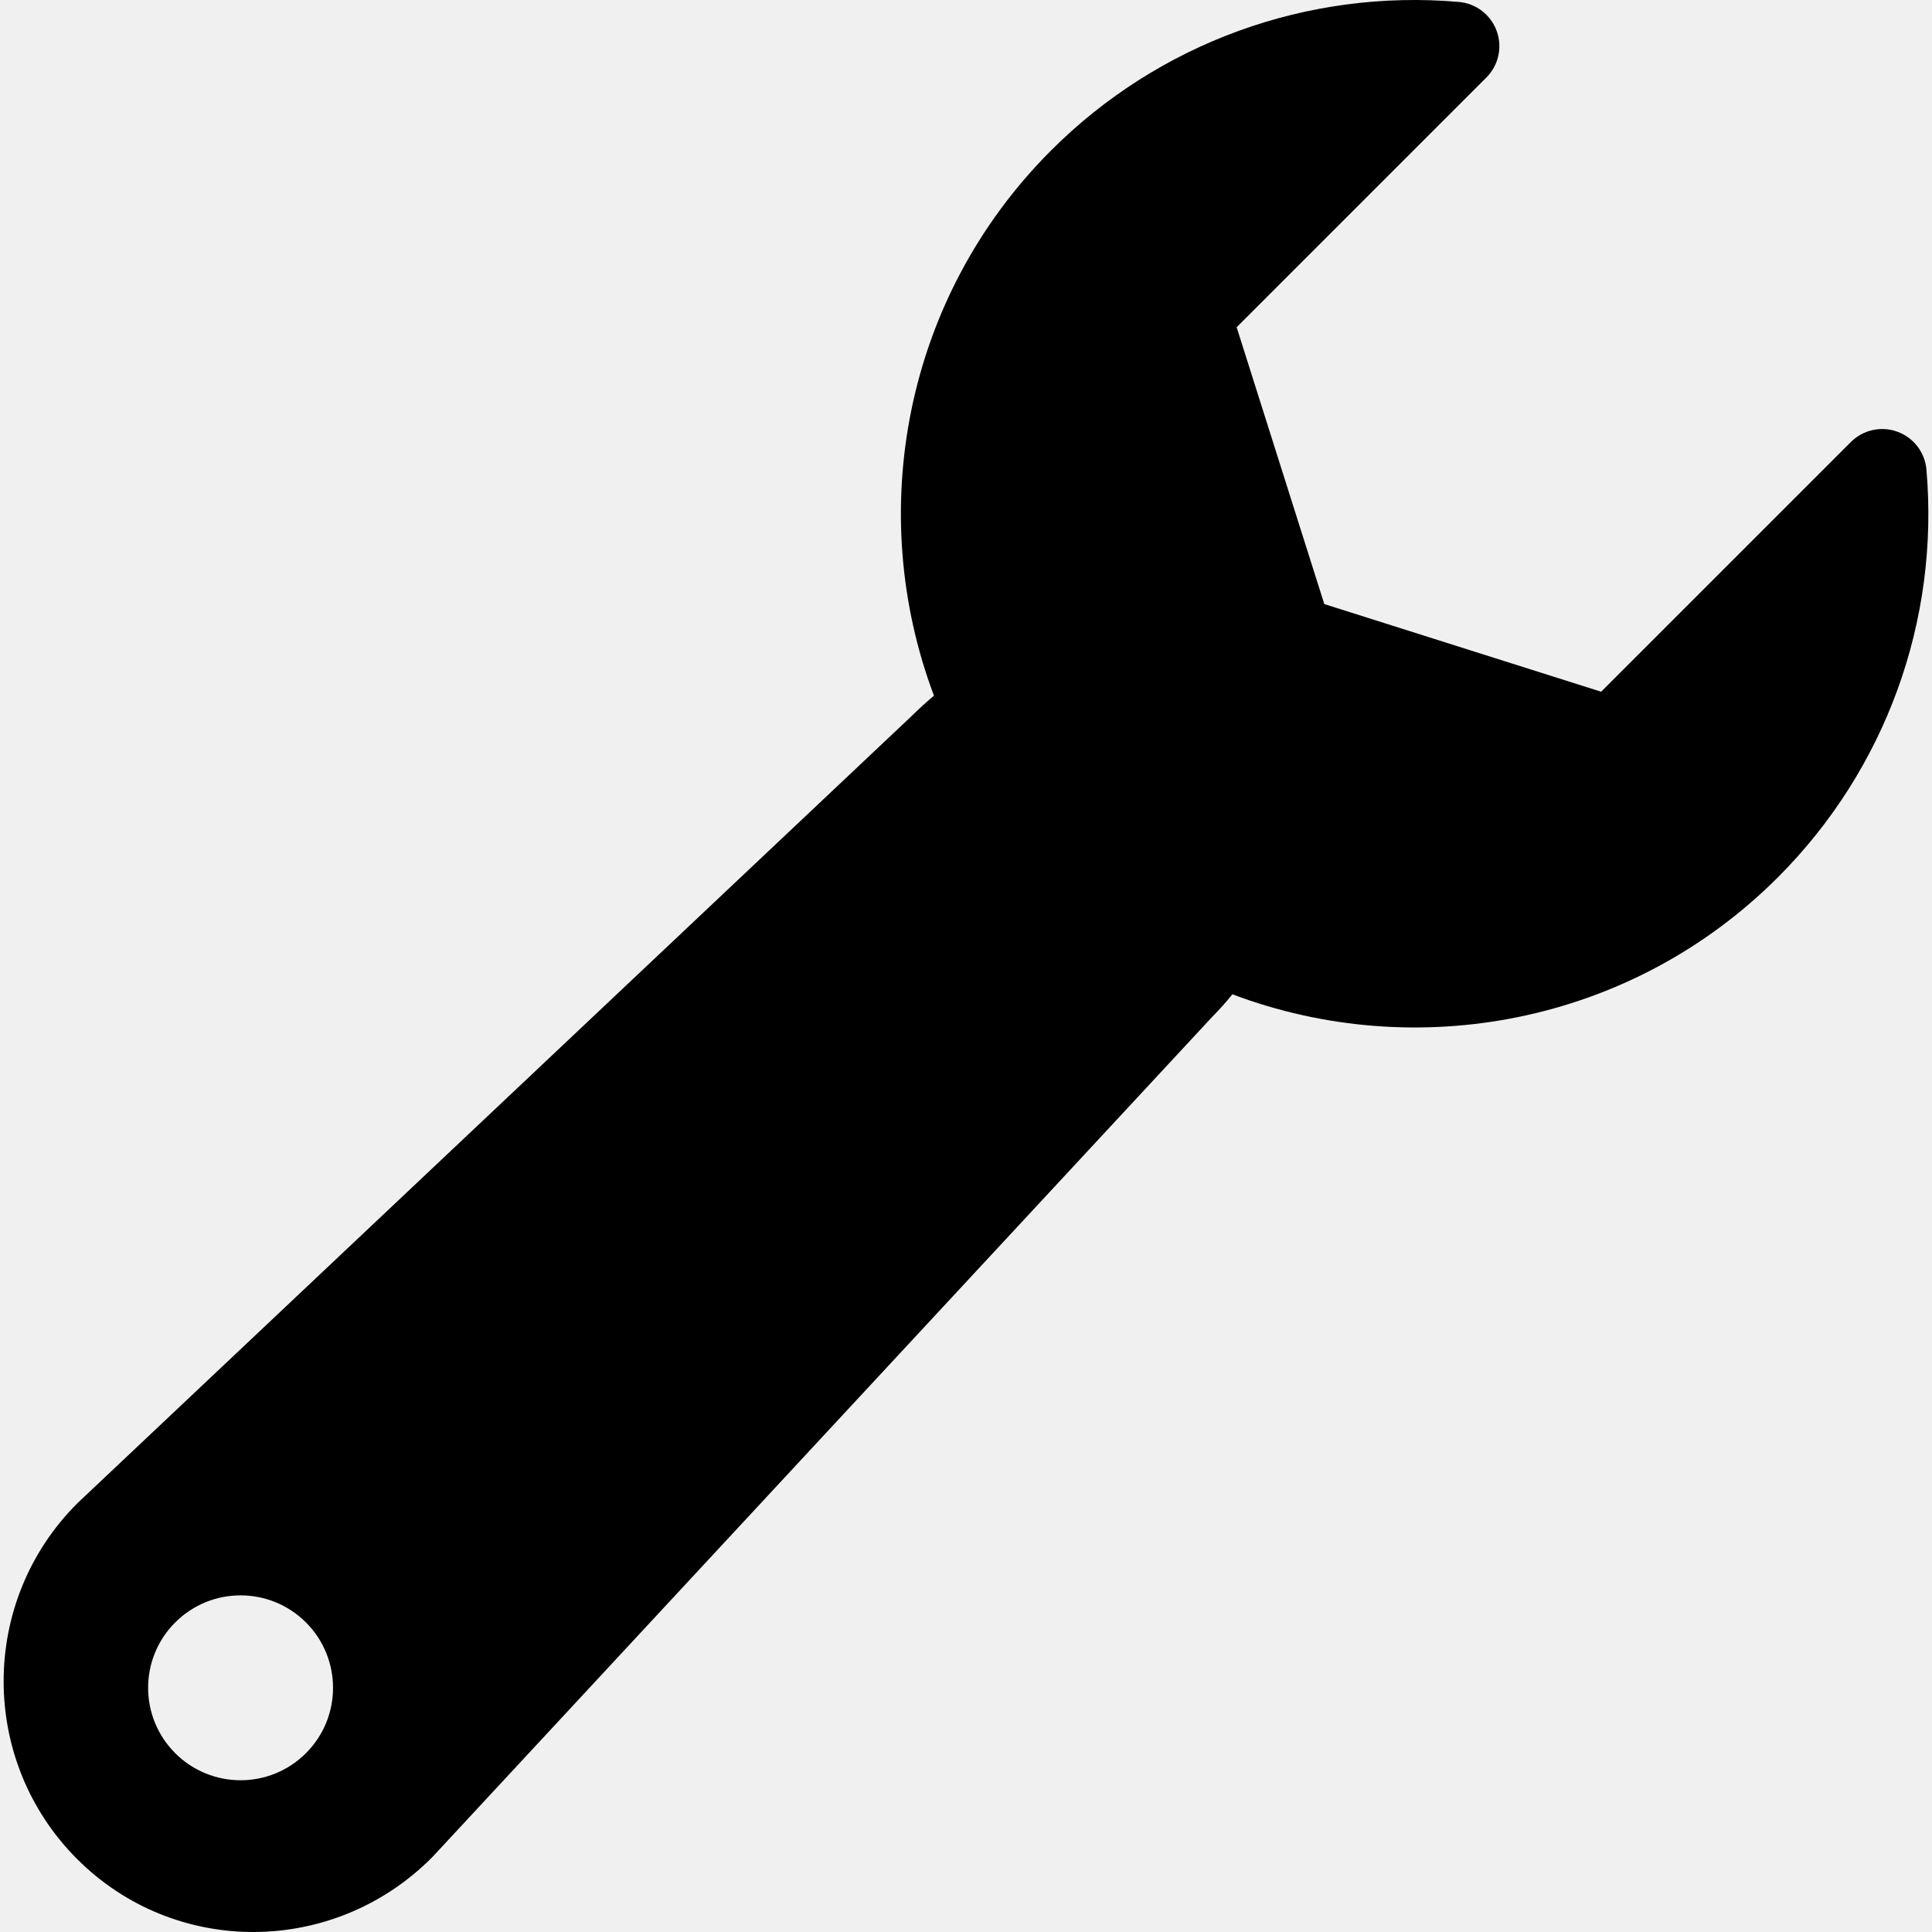
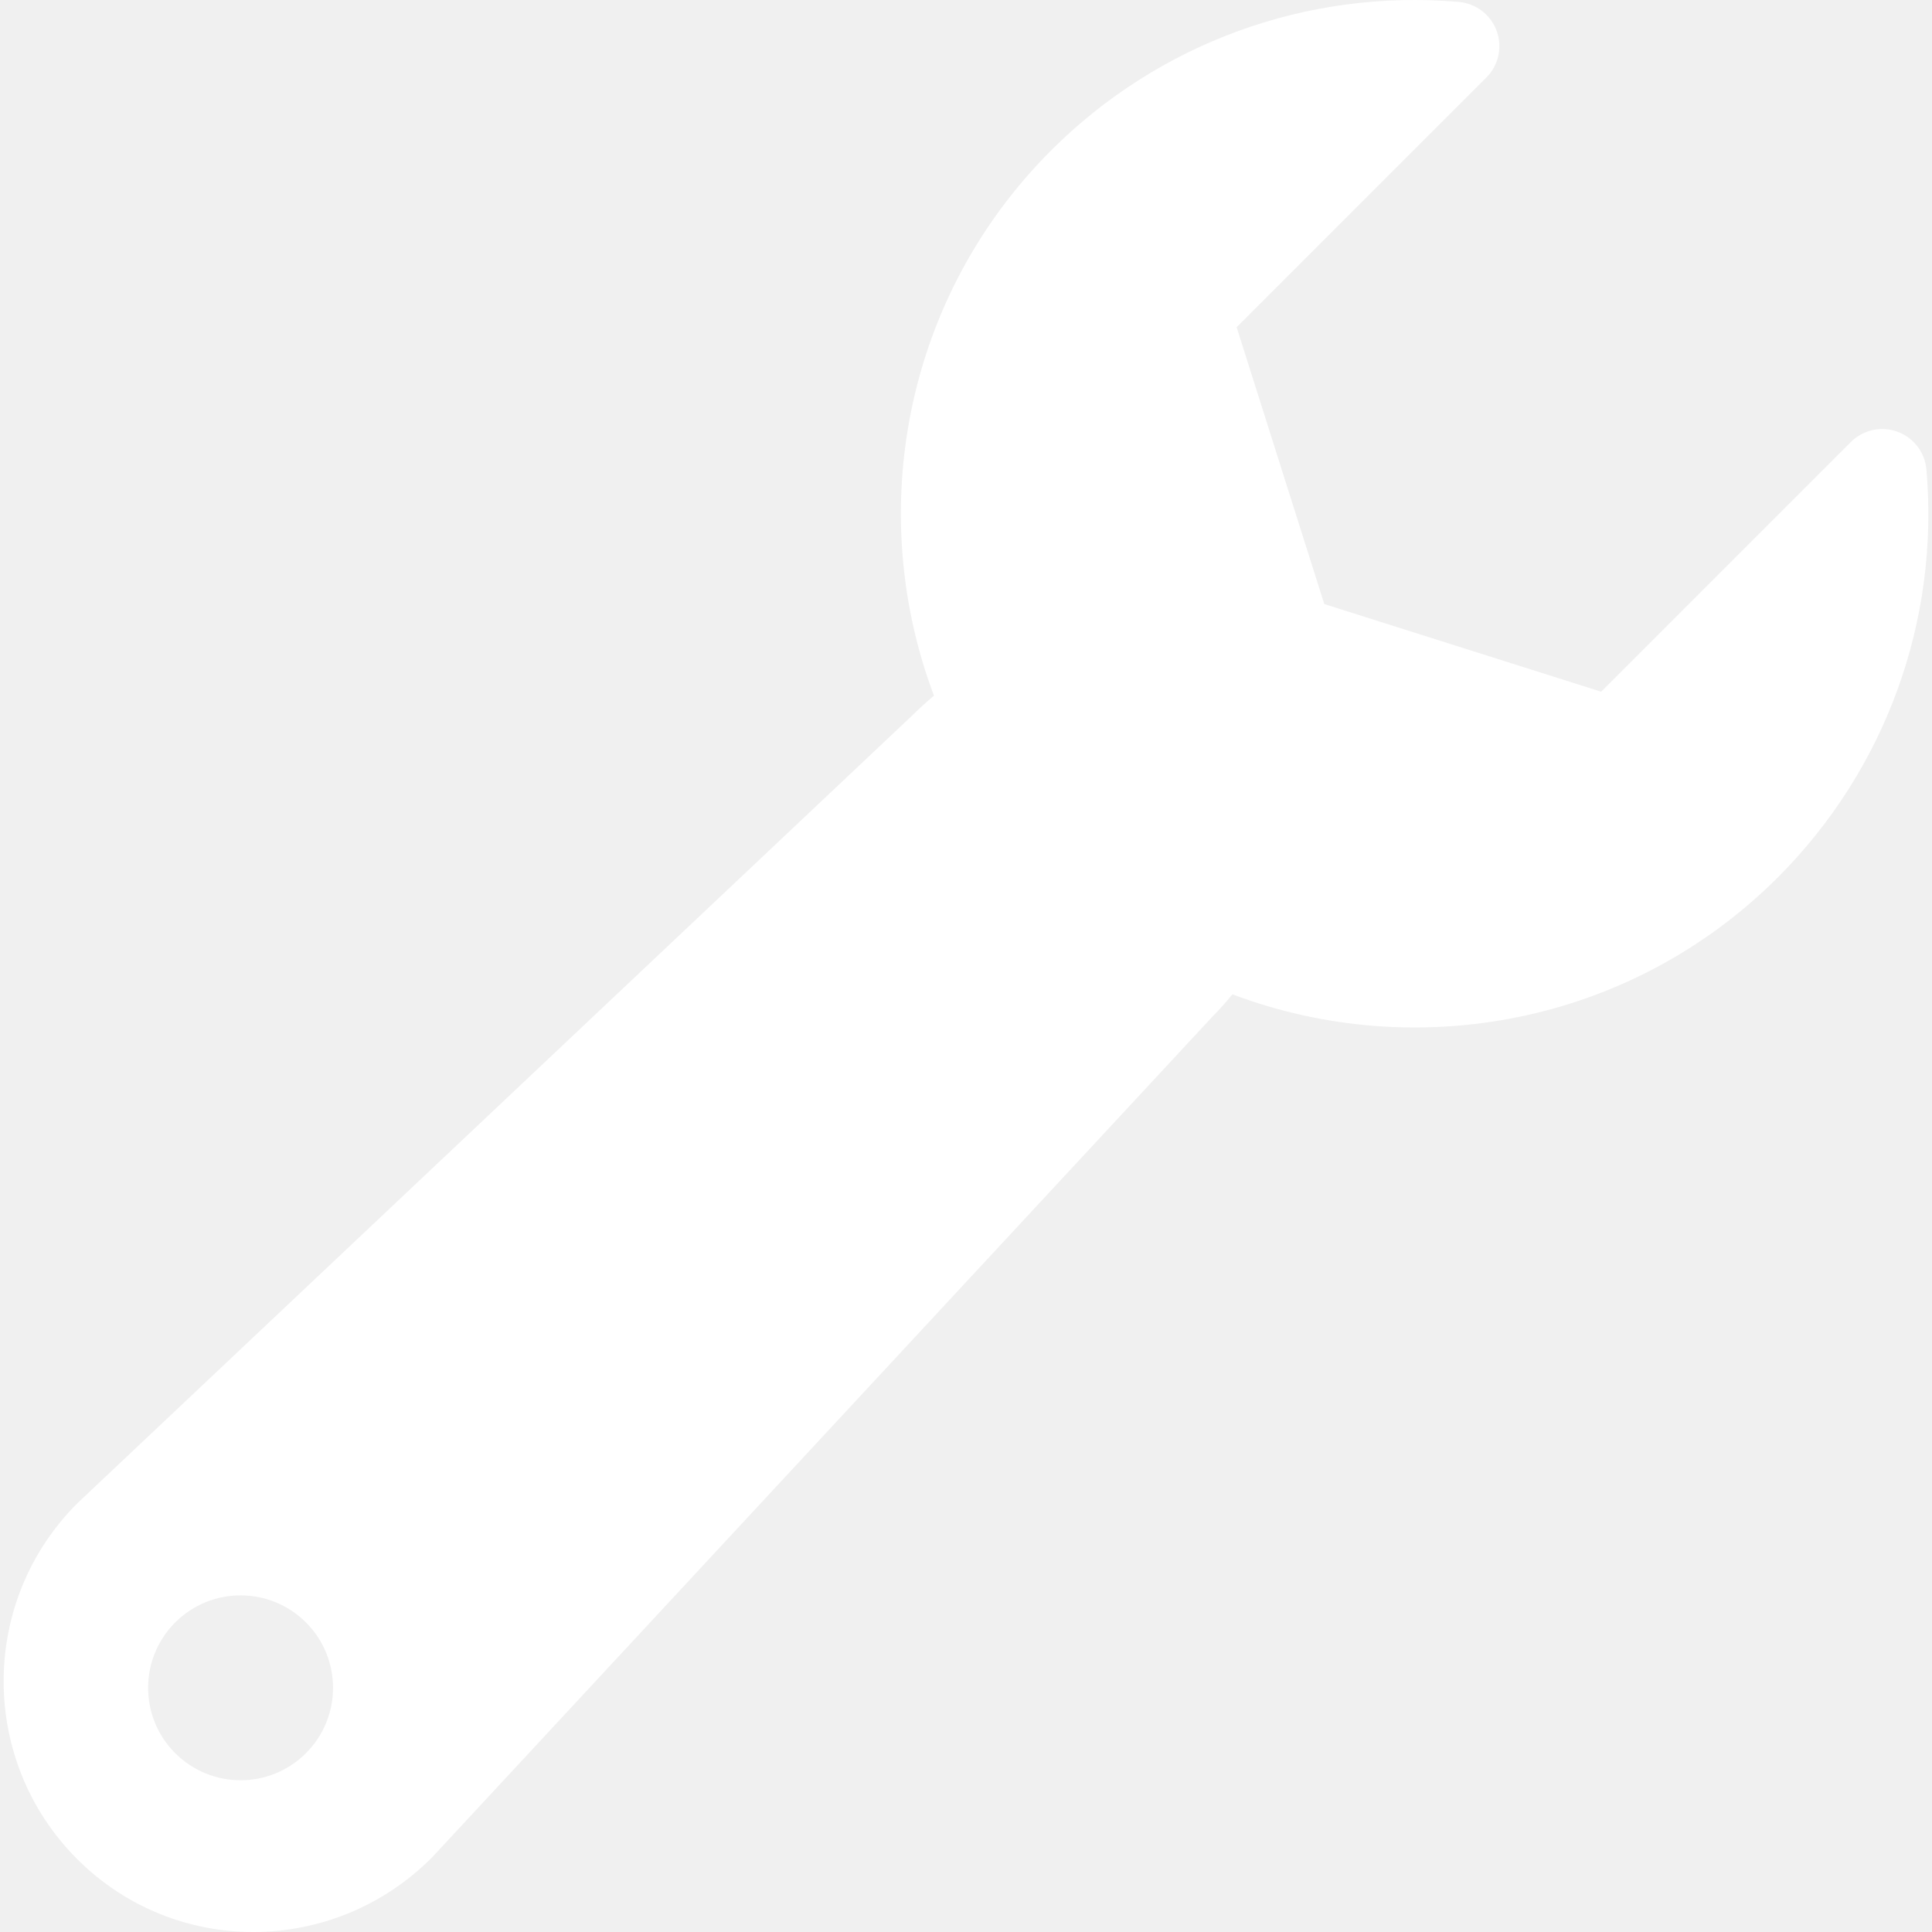
- <svg xmlns="http://www.w3.org/2000/svg" version="1.1" id="Capa_1" x="0px" y="0px" width="479.79px" height="479.79px" viewBox="0 0 479.79 479.79" style="enable-background:new 0 0 479.79 479.79;" xml:space="preserve">
+ <svg xmlns="http://www.w3.org/2000/svg" version="1.1" id="Capa_1" x="0px" y="0px" width="479.79px" fill="white" height="479.79px" viewBox="0 0 479.79 479.79" style="enable-background:new 0 0 479.79 479.79;" xml:space="preserve">
  <g>
    <path d="M478.409,116.617c-0.368-4.271-3.181-7.94-7.2-9.403c-4.029-1.472-8.539-0.47-11.57,2.556l-62.015,62.011l-68.749-21.768   l-21.768-68.748l62.016-62.016c3.035-3.032,4.025-7.543,2.563-11.565c-1.477-4.03-5.137-6.837-9.417-7.207   c-37.663-3.245-74.566,10.202-101.247,36.887c-36.542,36.545-46.219,89.911-29.083,135.399c-1.873,1.578-3.721,3.25-5.544,5.053   L19.386,373.152c-0.073,0.071-0.145,0.149-0.224,0.219c-24.345,24.346-24.345,63.959,0,88.309   c24.349,24.344,63.672,24.048,88.013-0.298c0.105-0.098,0.201-0.196,0.297-0.305l193.632-208.621   c1.765-1.773,3.404-3.628,4.949-5.532c45.5,17.167,98.9,7.513,135.474-29.056C468.202,191.181,481.658,154.275,478.409,116.617z    M75.98,435.38c-8.971,8.969-23.5,8.963-32.47,0c-8.967-8.961-8.967-23.502,0-32.466c8.97-8.963,23.499-8.963,32.47,0   C84.947,411.878,84.947,426.419,75.98,435.38z" />
  </g>
  <g>
</g>
  <g>
</g>
  <g>
</g>
  <g>
</g>
  <g>
</g>
  <g>
</g>
  <g>
</g>
  <g>
</g>
  <g>
</g>
  <g>
</g>
  <g>
</g>
  <g>
</g>
  <g>
</g>
  <g>
</g>
  <g>
</g>
</svg>
